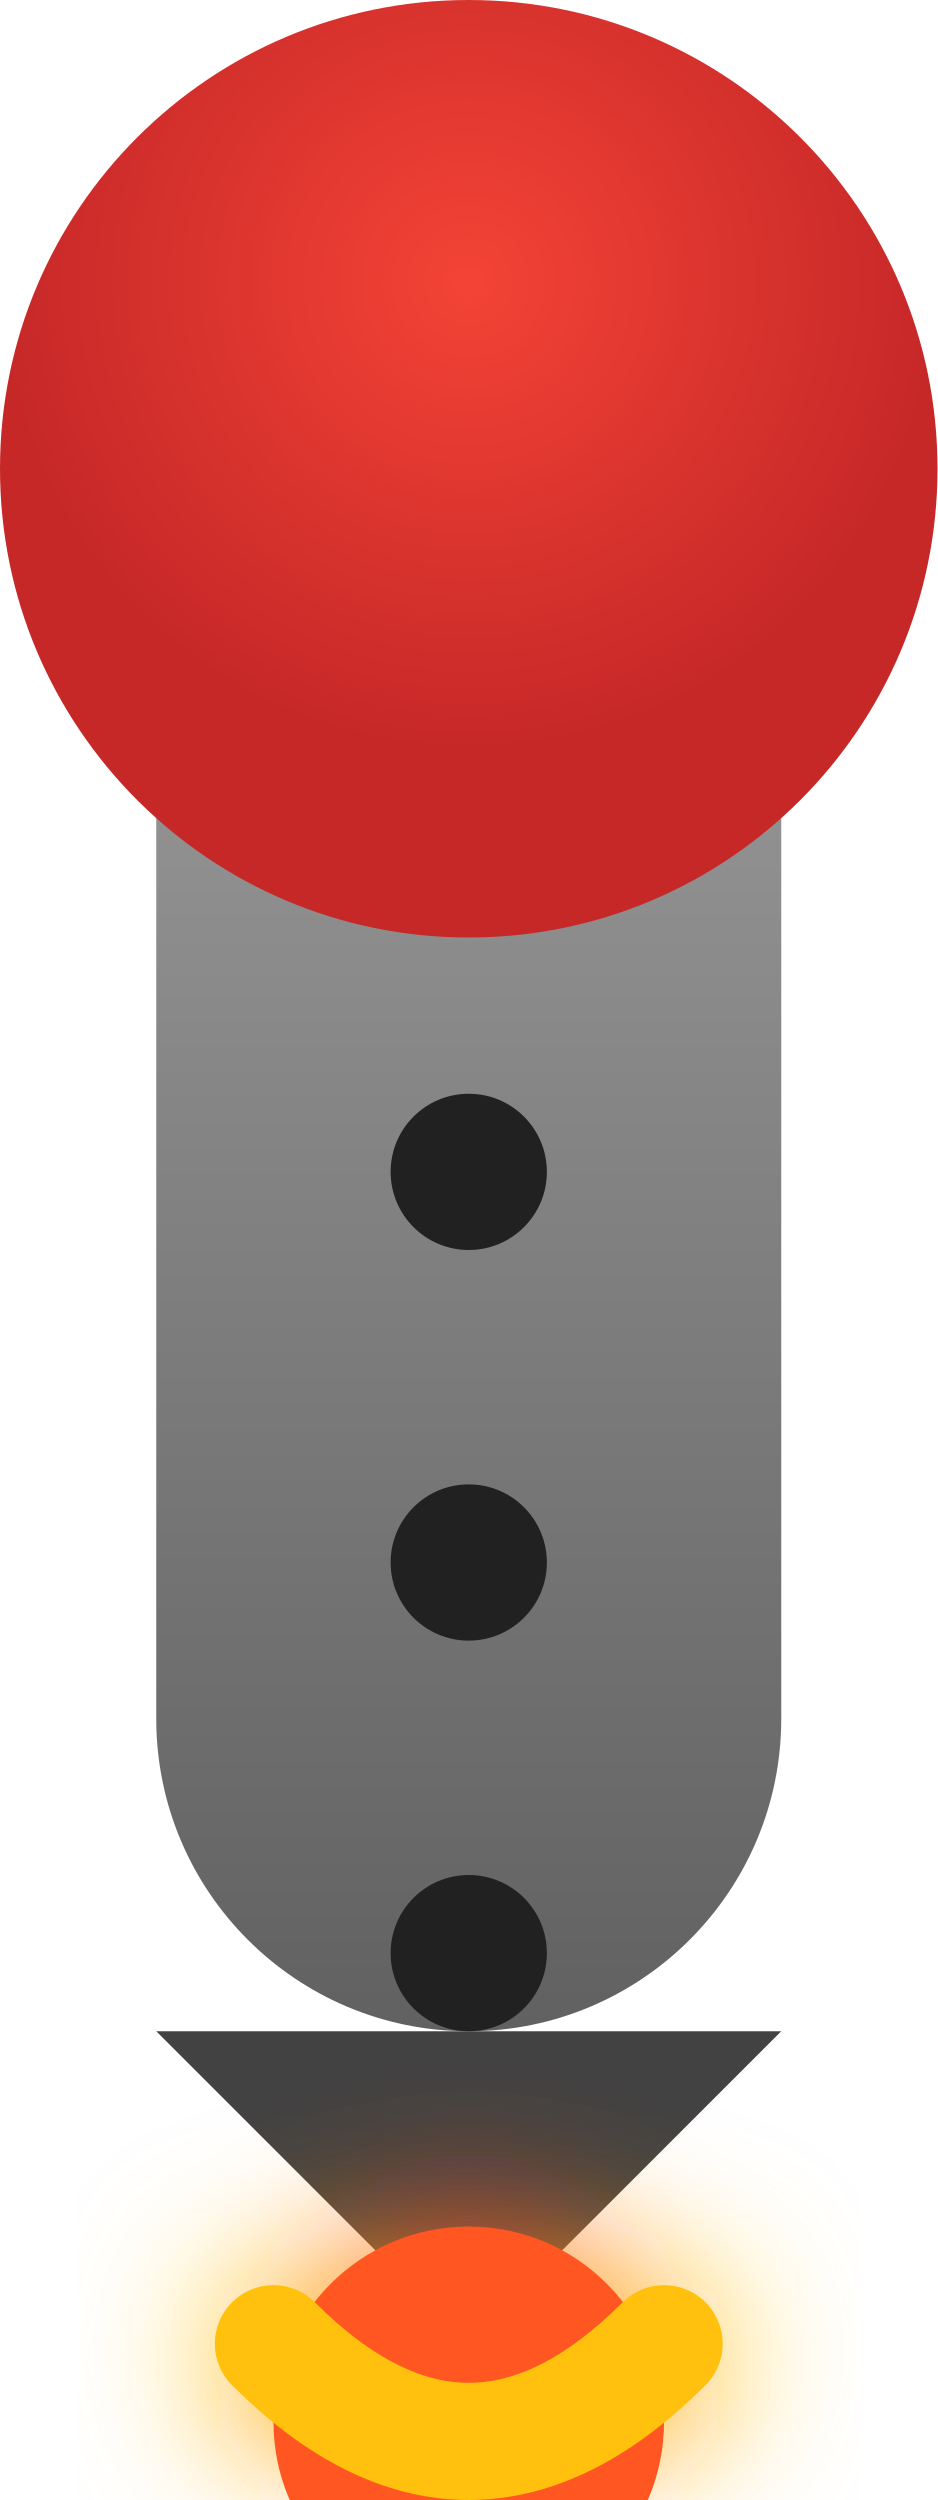
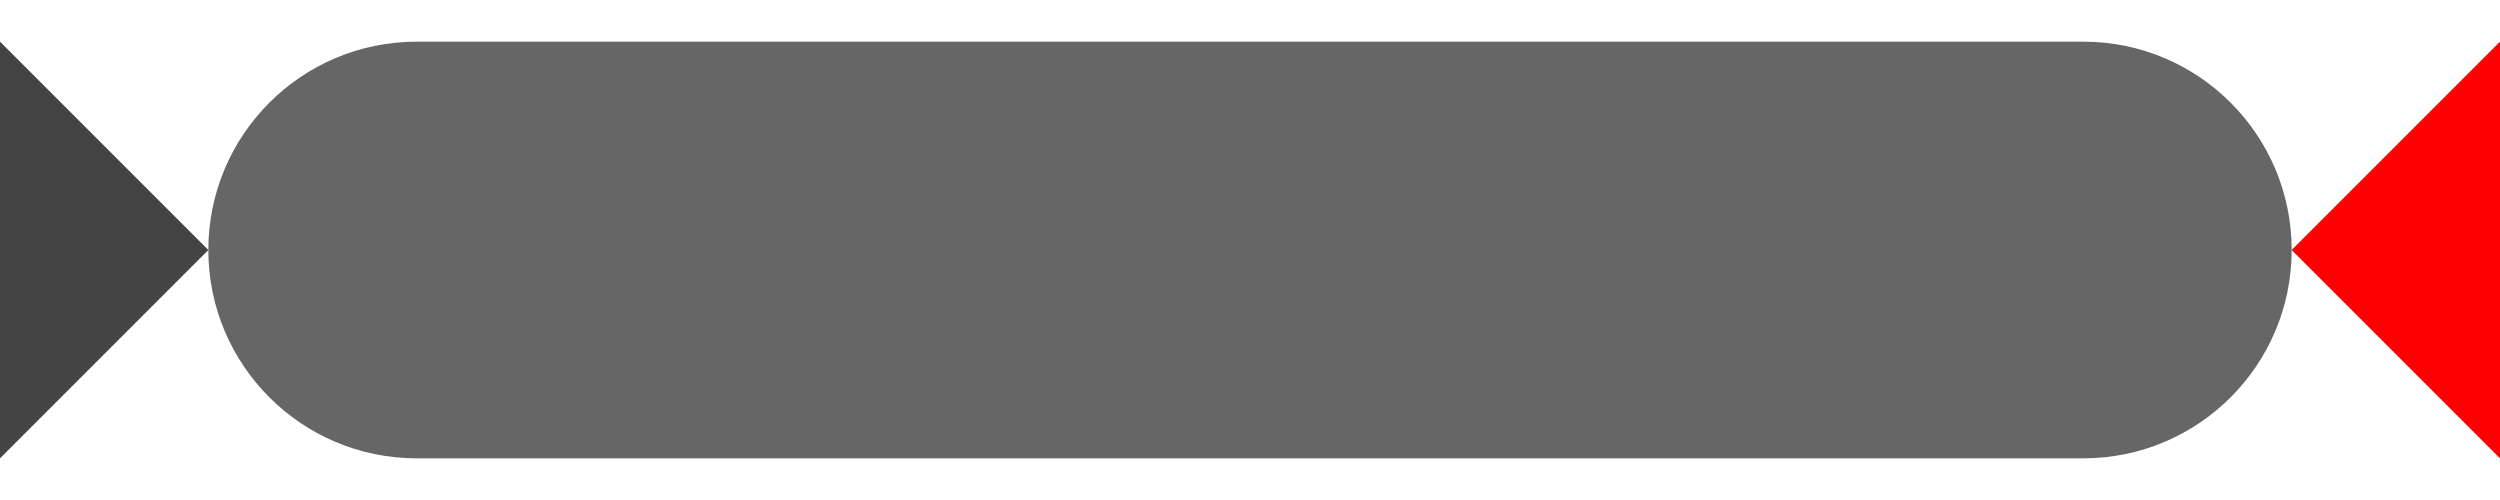
- <svg xmlns="http://www.w3.org/2000/svg" width="24" height="64" viewBox="0 0 24 64">
-   <defs>
-     <linearGradient id="torpedoGradVertical" x1="50%" y1="100%" x2="50%" y2="0%">
-       <stop offset="0%" stop-color="#616161" />
-       <stop offset="100%" stop-color="#9E9E9E" />
-     </linearGradient>
-     <radialGradient id="warheadGradVertical" cx="50%" cy="30%" r="50%">
-       <stop offset="0%" stop-color="#F44336" />
-       <stop offset="100%" stop-color="#C62828" />
-     </radialGradient>
-     <filter id="flameFilter" x="-50%" y="-50%" width="200%" height="200%">
-       <feGaussianBlur stdDeviation="2" result="blur" />
-       <feComposite in="SourceGraphic" in2="blur" operator="over" />
-     </filter>
-   </defs>
-   <rect x="4" y="12" width="16" height="40" rx="8" fill="url(#torpedoGradVertical)" />
-   <circle cx="12" cy="12" r="12" fill="url(#warheadGradVertical)" />
-   <path d="M4,52 L12,60 L20,52 Z" fill="#424242" />
-   <circle cx="12" cy="30" r="2" fill="#212121" />
-   <circle cx="12" cy="40" r="2" fill="#212121" />
-   <circle cx="12" cy="50" r="2" fill="#212121" />
-   <g filter="url(#flameFilter)">
-     <circle cx="12" cy="62" r="5" fill="#FF5722">
-       <animate attributeName="r" values="5;7;5" dur="0.3s" repeatCount="indefinite" />
-       <animate attributeName="cy" values="62;63;62" dur="0.4s" repeatCount="indefinite" />
-     </circle>
-     <path d="M7,60 Q12,65 17,60" fill="none" stroke="#FFC107" stroke-width="3" stroke-linecap="round">
-       <animate attributeName="d" values="M7,60 Q12,65 17,60; M7,60 Q12,68 17,60; M7,60 Q12,65 17,60" dur="0.5s" repeatCount="indefinite" />
-     </path>
-   </g>
+ <svg xmlns="http://www.w3.org/2000/svg" width="60" height="12" viewBox="0 0 60 12">
+   <rect x="5" y="1" width="50" height="10" rx="5" fill="#666" />
+   <polygon points="55,6 60,1 60,11" fill="#f00" />
+   <polygon points="5,6 0,1 0,11" fill="#444" />
</svg>
